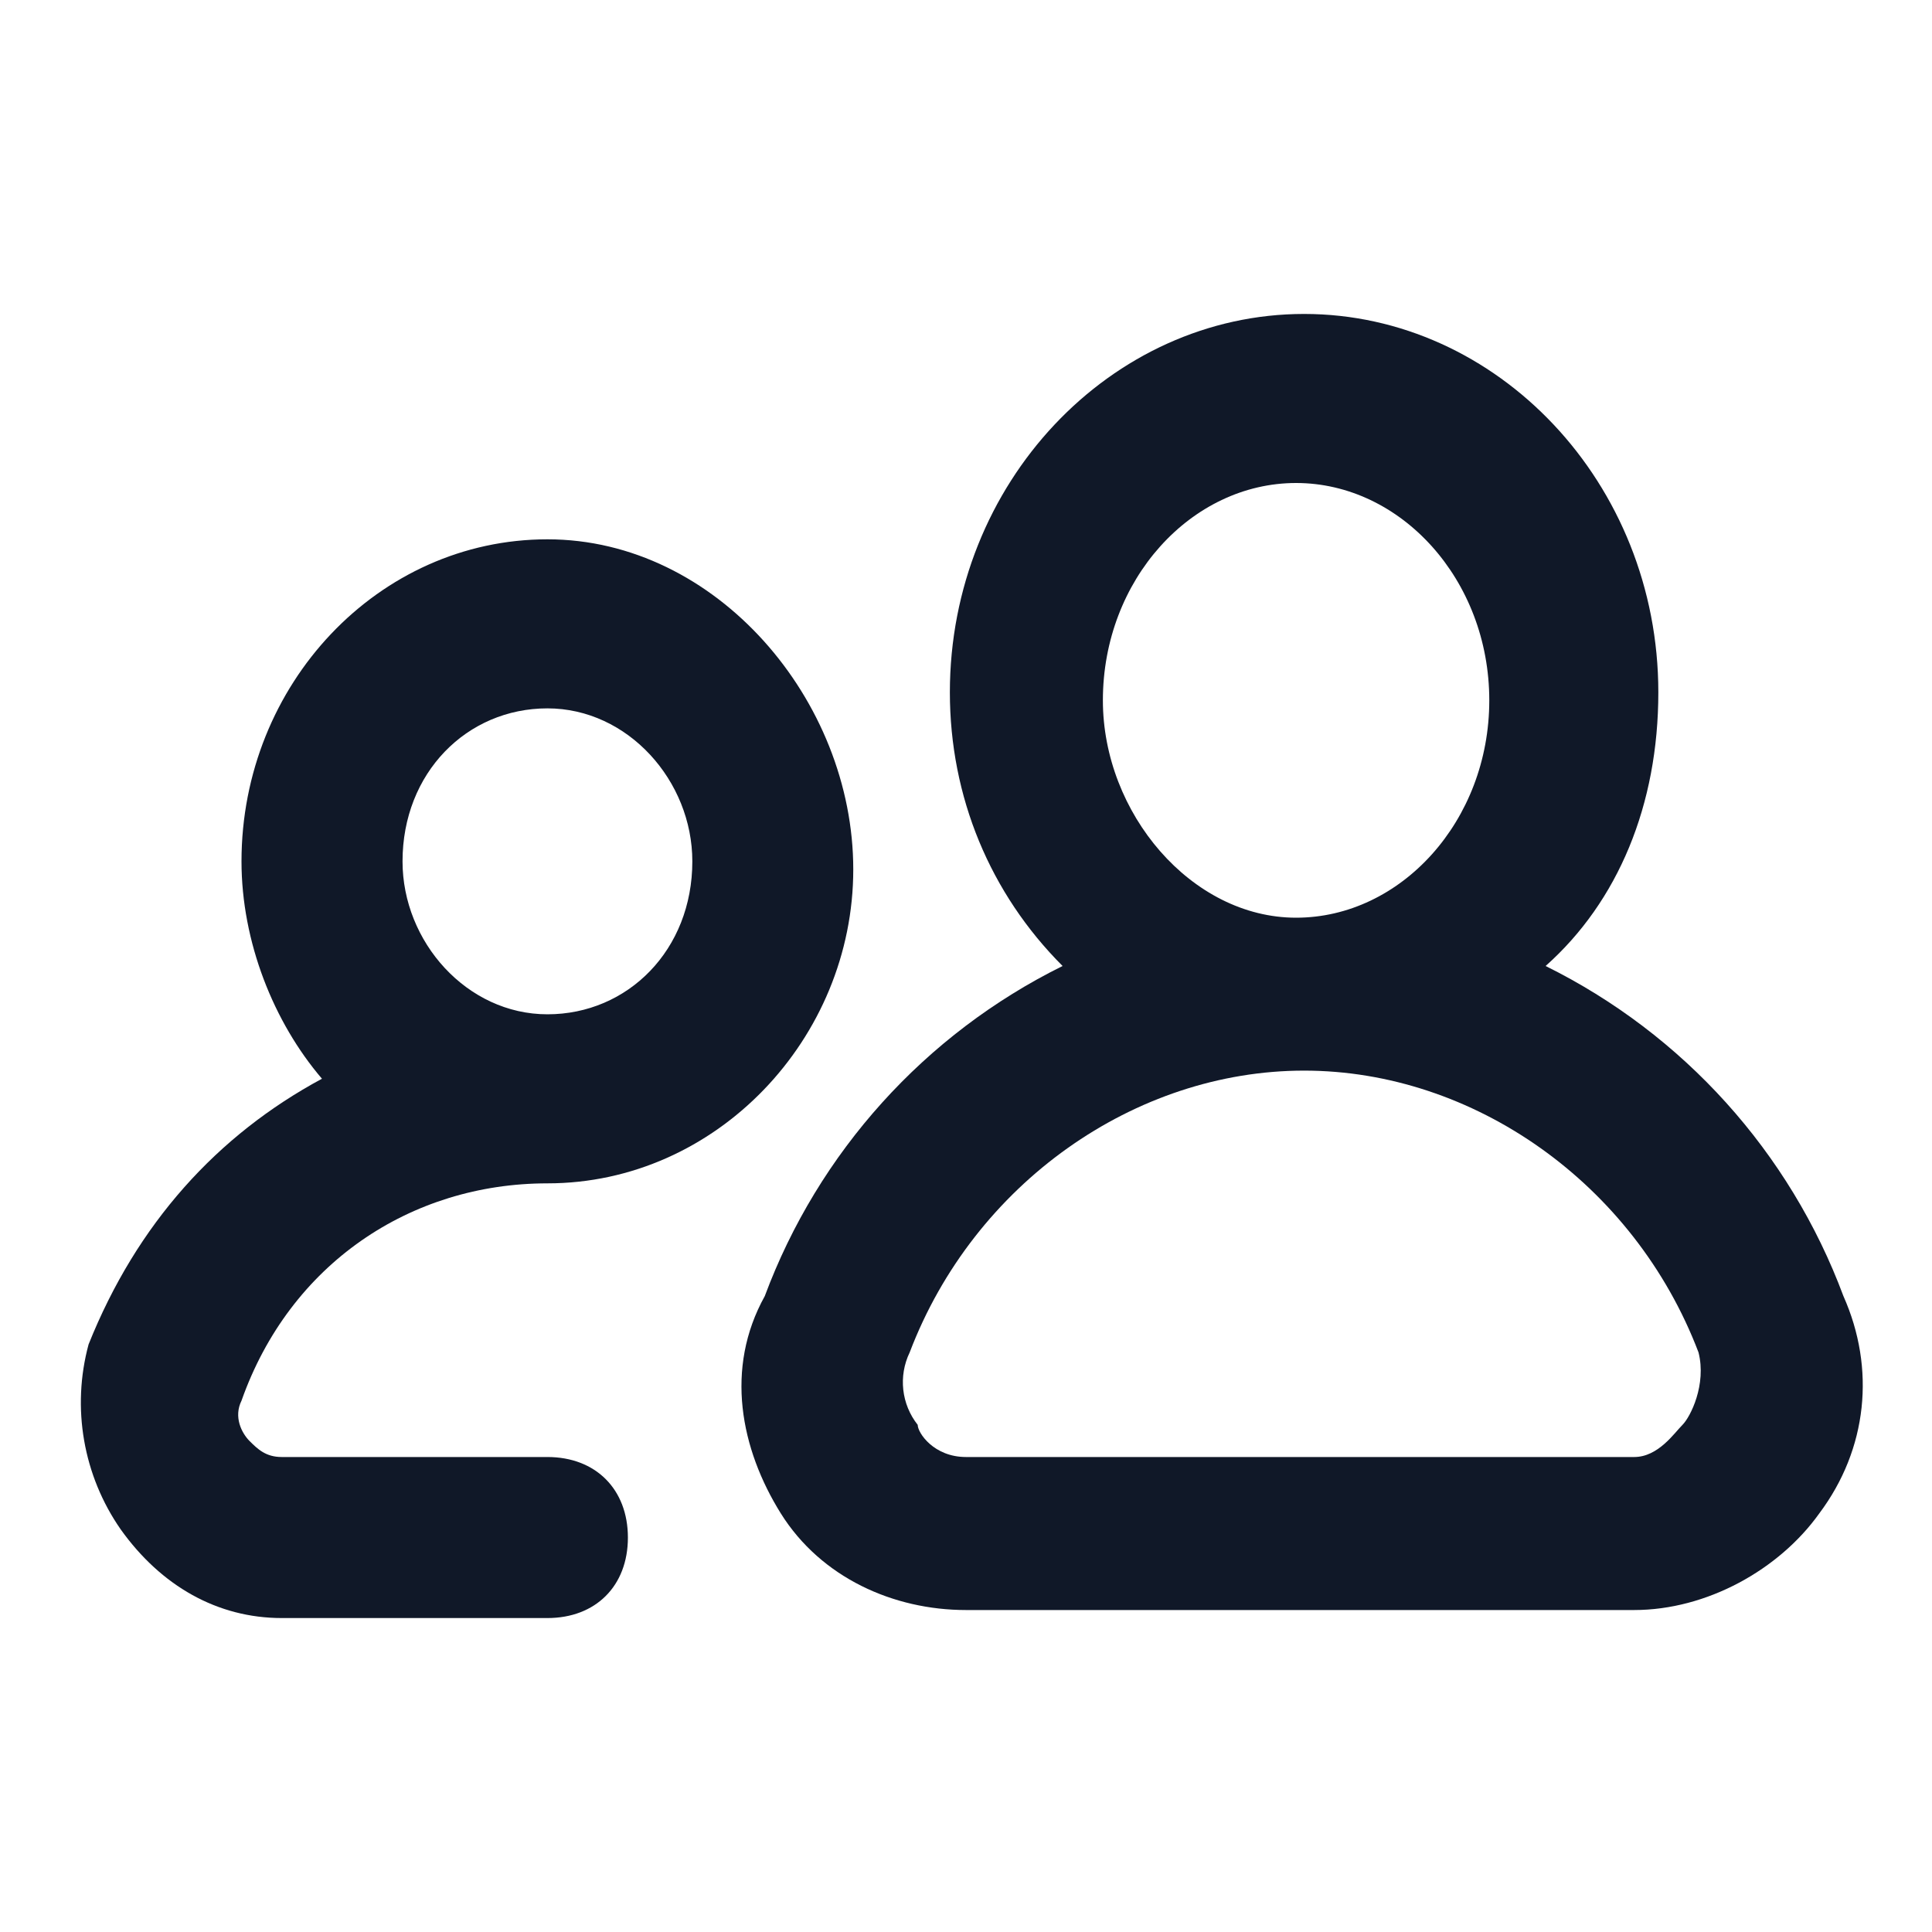
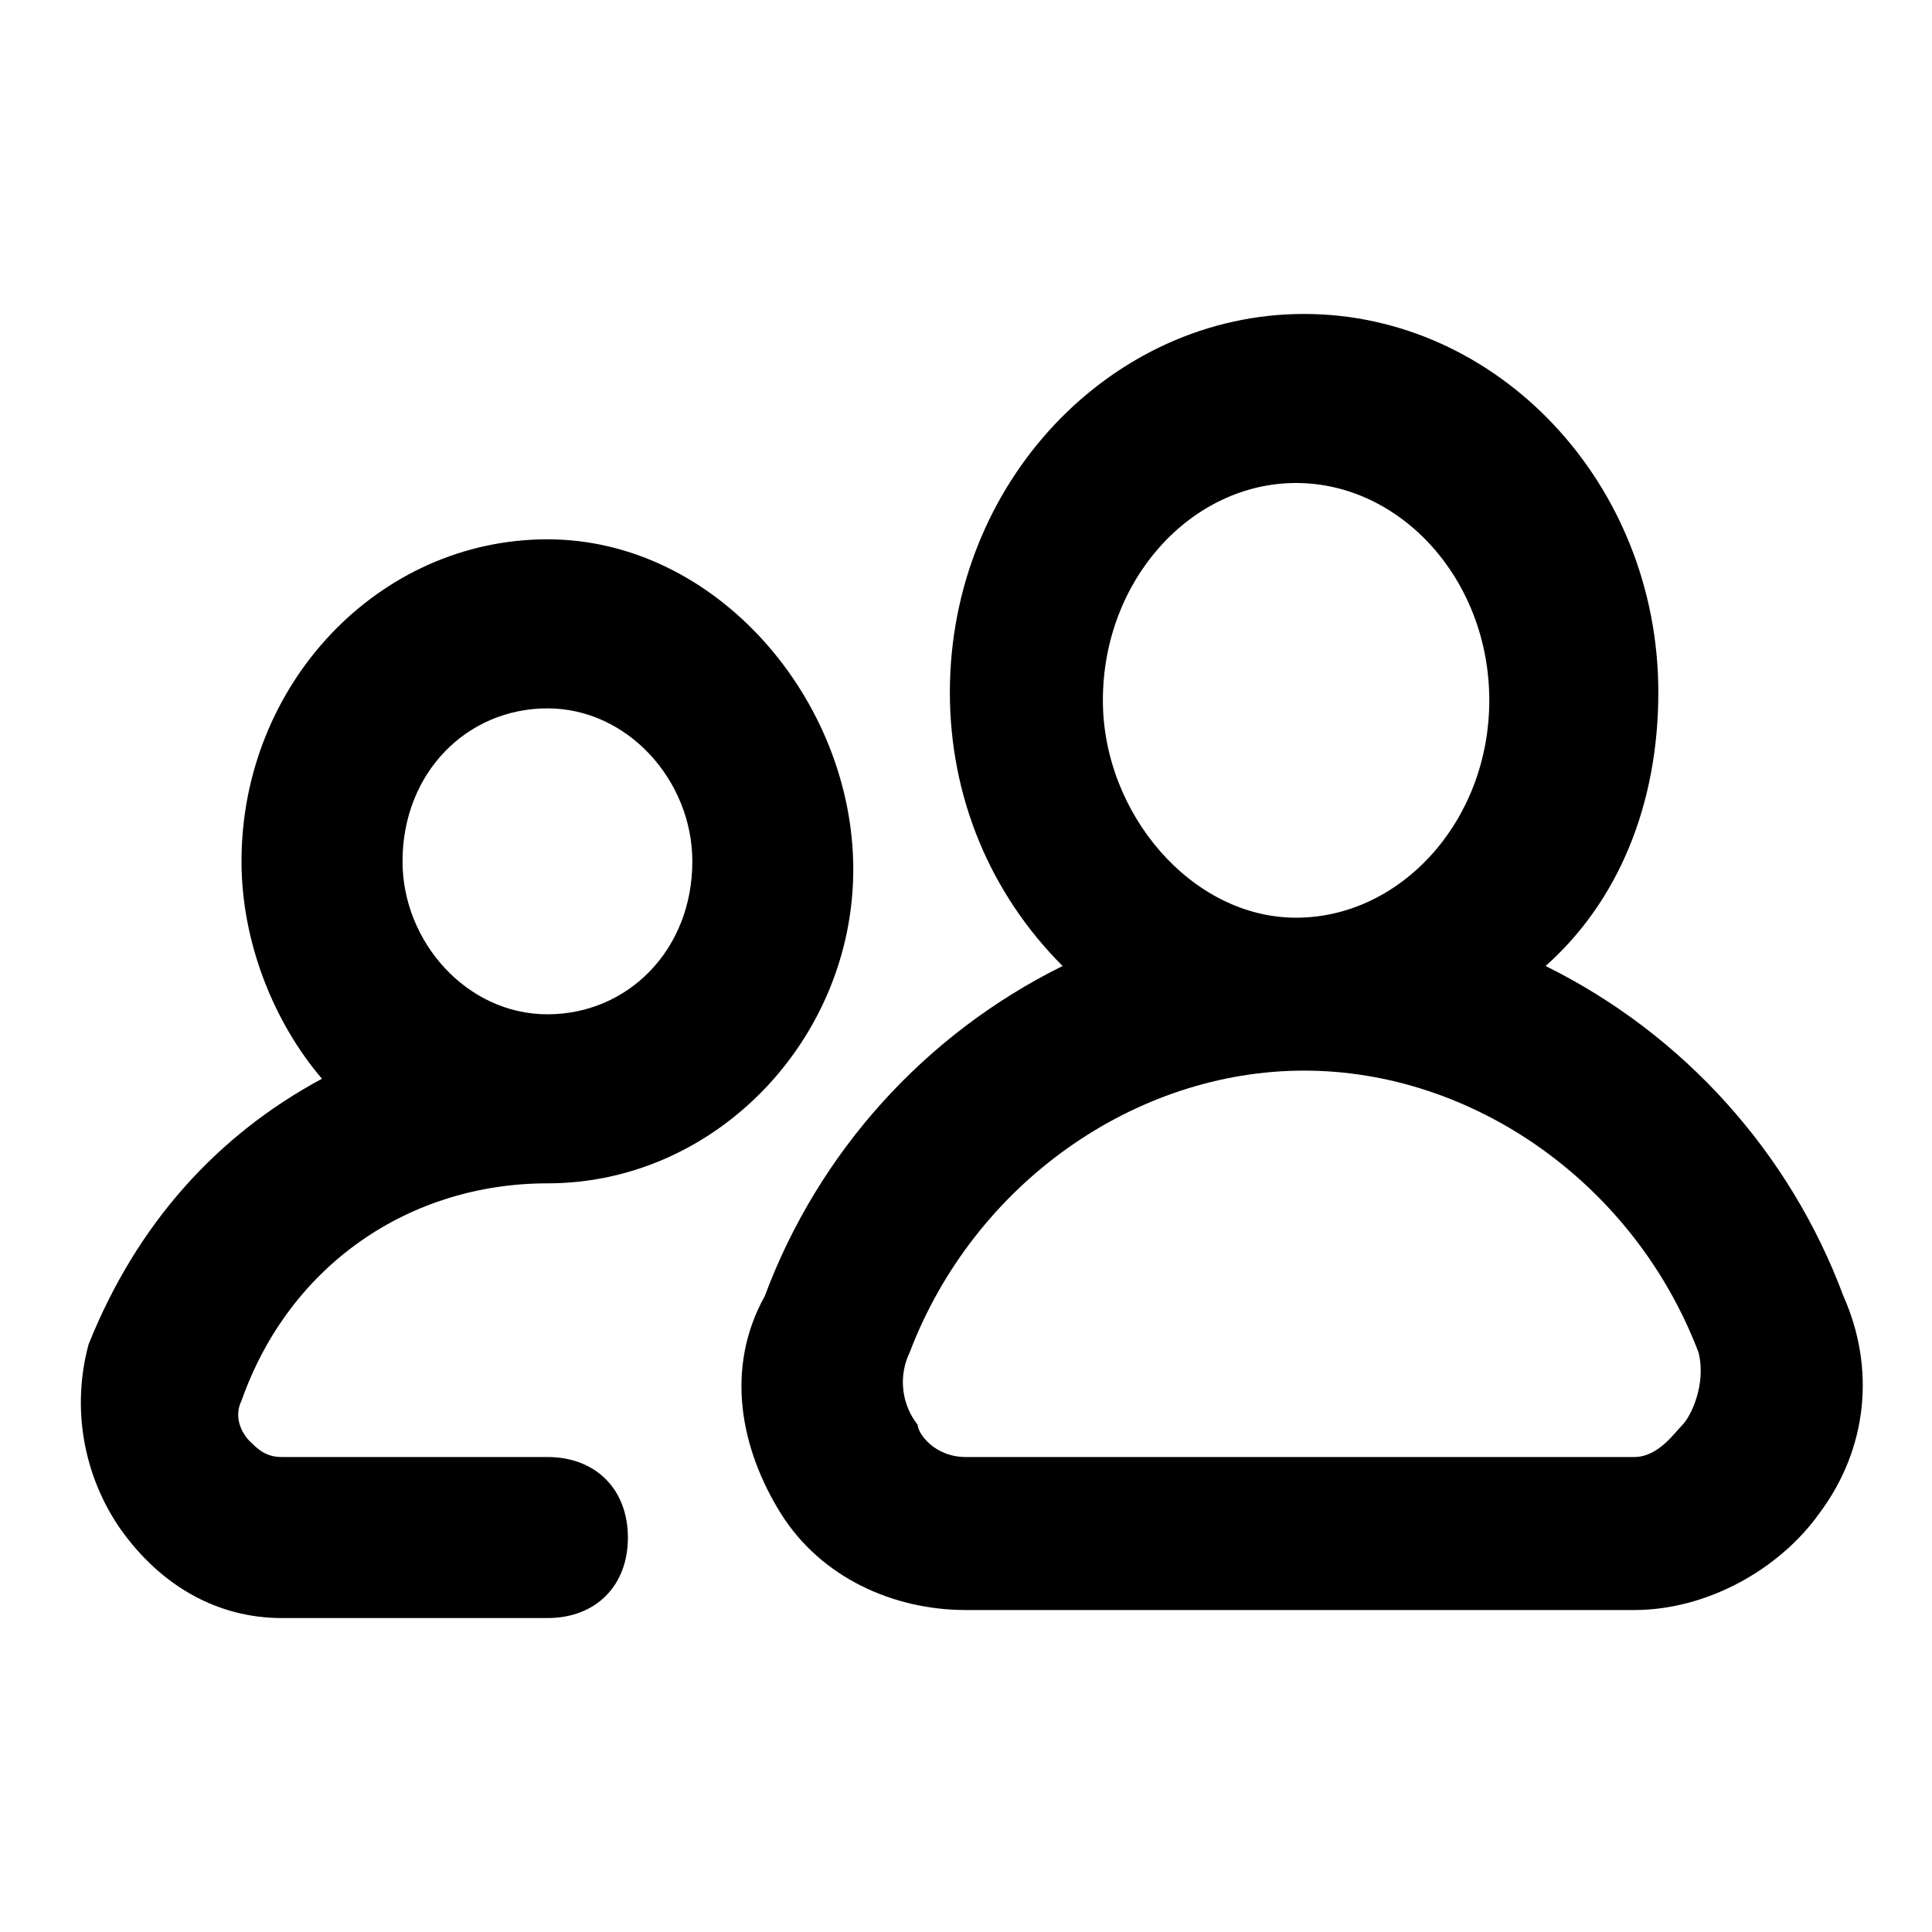
<svg xmlns="http://www.w3.org/2000/svg" fill="none" viewBox="0 0 20 20">
-   <path fill="#101828" d="M5.667 15.083h-2.75c-.167 0-.25-.083-.334-.166-.083-.084-.166-.25-.083-.417.5-1.417 1.75-2.25 3.167-2.25 1.75 0 3.166-1.5 3.166-3.25S7.417 5.583 5.667 5.583 2.5 7.083 2.5 8.917c0 .833.333 1.666.833 2.25-1.083.583-1.916 1.5-2.416 2.75a2.3 2.3 0 0 0 .333 1.916c.417.584 1 .917 1.667.917h2.75c.5 0 .833-.333.833-.833 0-.5-.333-.834-.833-.834Zm-1.5-6.166c0-.917.666-1.584 1.5-1.584.833 0 1.5.75 1.5 1.584 0 .916-.667 1.583-1.5 1.583-.834 0-1.5-.75-1.5-1.583Z" />
-   <path fill="#101828" d="M19.083 13.417A6.244 6.244 0 0 0 16 10c.75-.667 1.167-1.667 1.167-2.833C17.167 5 15.5 3.25 13.5 3.25c-2 0-3.667 1.75-3.667 3.917C9.833 8.25 10.25 9.25 11 10a6.244 6.244 0 0 0-3.083 3.417c-.417.75-.25 1.583.166 2.25.417.666 1.167 1 1.917 1h6.917c.75 0 1.5-.417 1.916-1 .5-.667.584-1.5.25-2.25ZM11.417 7.25c0-1.25.916-2.25 2-2.25 1.083 0 2 1 2 2.25s-.917 2.25-2 2.25c-1.084 0-2-1.083-2-2.25Zm6 7.5c-.084.083-.25.333-.5.333H10c-.333 0-.5-.25-.5-.333a.711.711 0 0 1-.083-.75c.666-1.75 2.333-2.917 4.083-2.917S16.917 12.25 17.583 14c.084.333-.083.667-.166.75Z" />
+   <path fill="currentColor" d="M5.667 15.083h-2.75c-.167 0-.25-.083-.334-.166-.083-.084-.166-.25-.083-.417.5-1.417 1.75-2.25 3.167-2.25 1.75 0 3.166-1.5 3.166-3.25S7.417 5.583 5.667 5.583 2.5 7.083 2.5 8.917c0 .833.333 1.666.833 2.25-1.083.583-1.916 1.5-2.416 2.75a2.3 2.3 0 0 0 .333 1.916c.417.584 1 .917 1.667.917h2.75c.5 0 .833-.333.833-.833 0-.5-.333-.834-.833-.834Zm-1.5-6.166c0-.917.666-1.584 1.5-1.584.833 0 1.5.75 1.5 1.584 0 .916-.667 1.583-1.5 1.583-.834 0-1.5-.75-1.5-1.583Z" />
+   <path fill="currentColor" d="M19.083 13.417A6.244 6.244 0 0 0 16 10c.75-.667 1.167-1.667 1.167-2.833C17.167 5 15.5 3.25 13.5 3.25c-2 0-3.667 1.75-3.667 3.917C9.833 8.25 10.25 9.25 11 10a6.244 6.244 0 0 0-3.083 3.417c-.417.75-.25 1.583.166 2.25.417.666 1.167 1 1.917 1h6.917c.75 0 1.5-.417 1.916-1 .5-.667.584-1.5.25-2.25ZM11.417 7.25c0-1.25.916-2.25 2-2.25 1.083 0 2 1 2 2.25s-.917 2.25-2 2.25c-1.084 0-2-1.083-2-2.25Zm6 7.5c-.084.083-.25.333-.5.333H10c-.333 0-.5-.25-.5-.333a.711.711 0 0 1-.083-.75c.666-1.75 2.333-2.917 4.083-2.917S16.917 12.25 17.583 14c.084.333-.083.667-.166.75Z" />
</svg>
